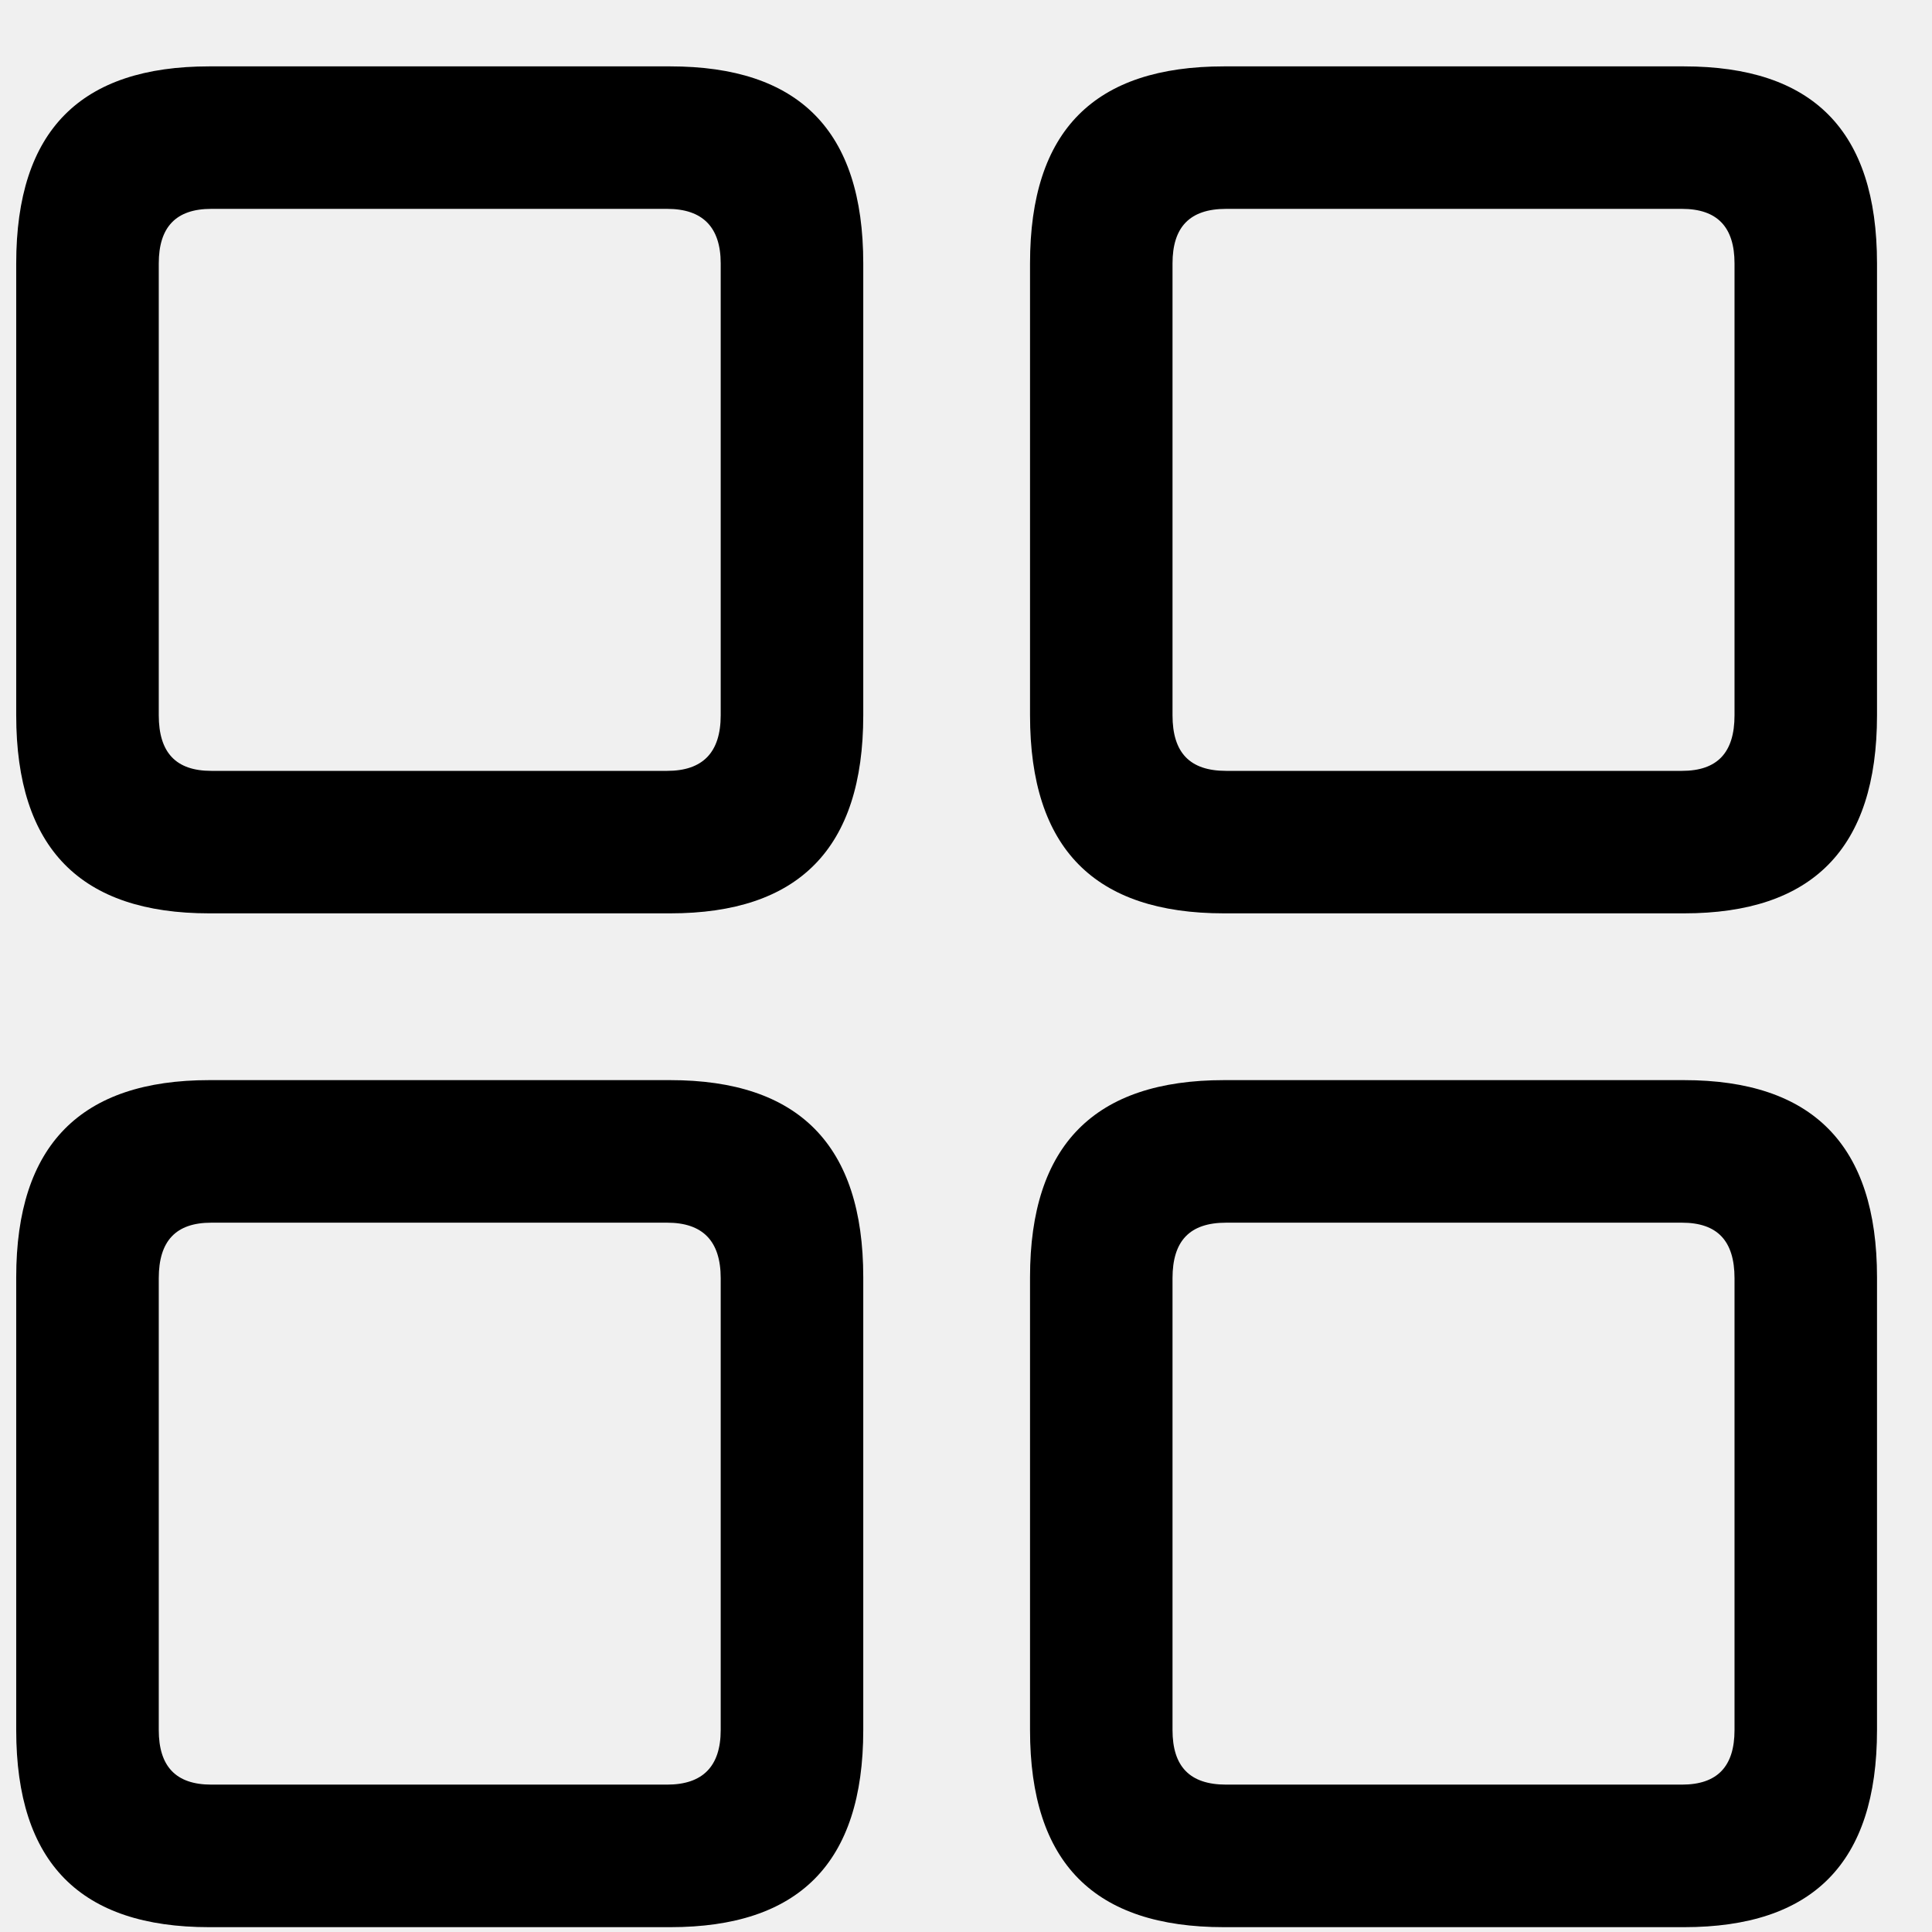
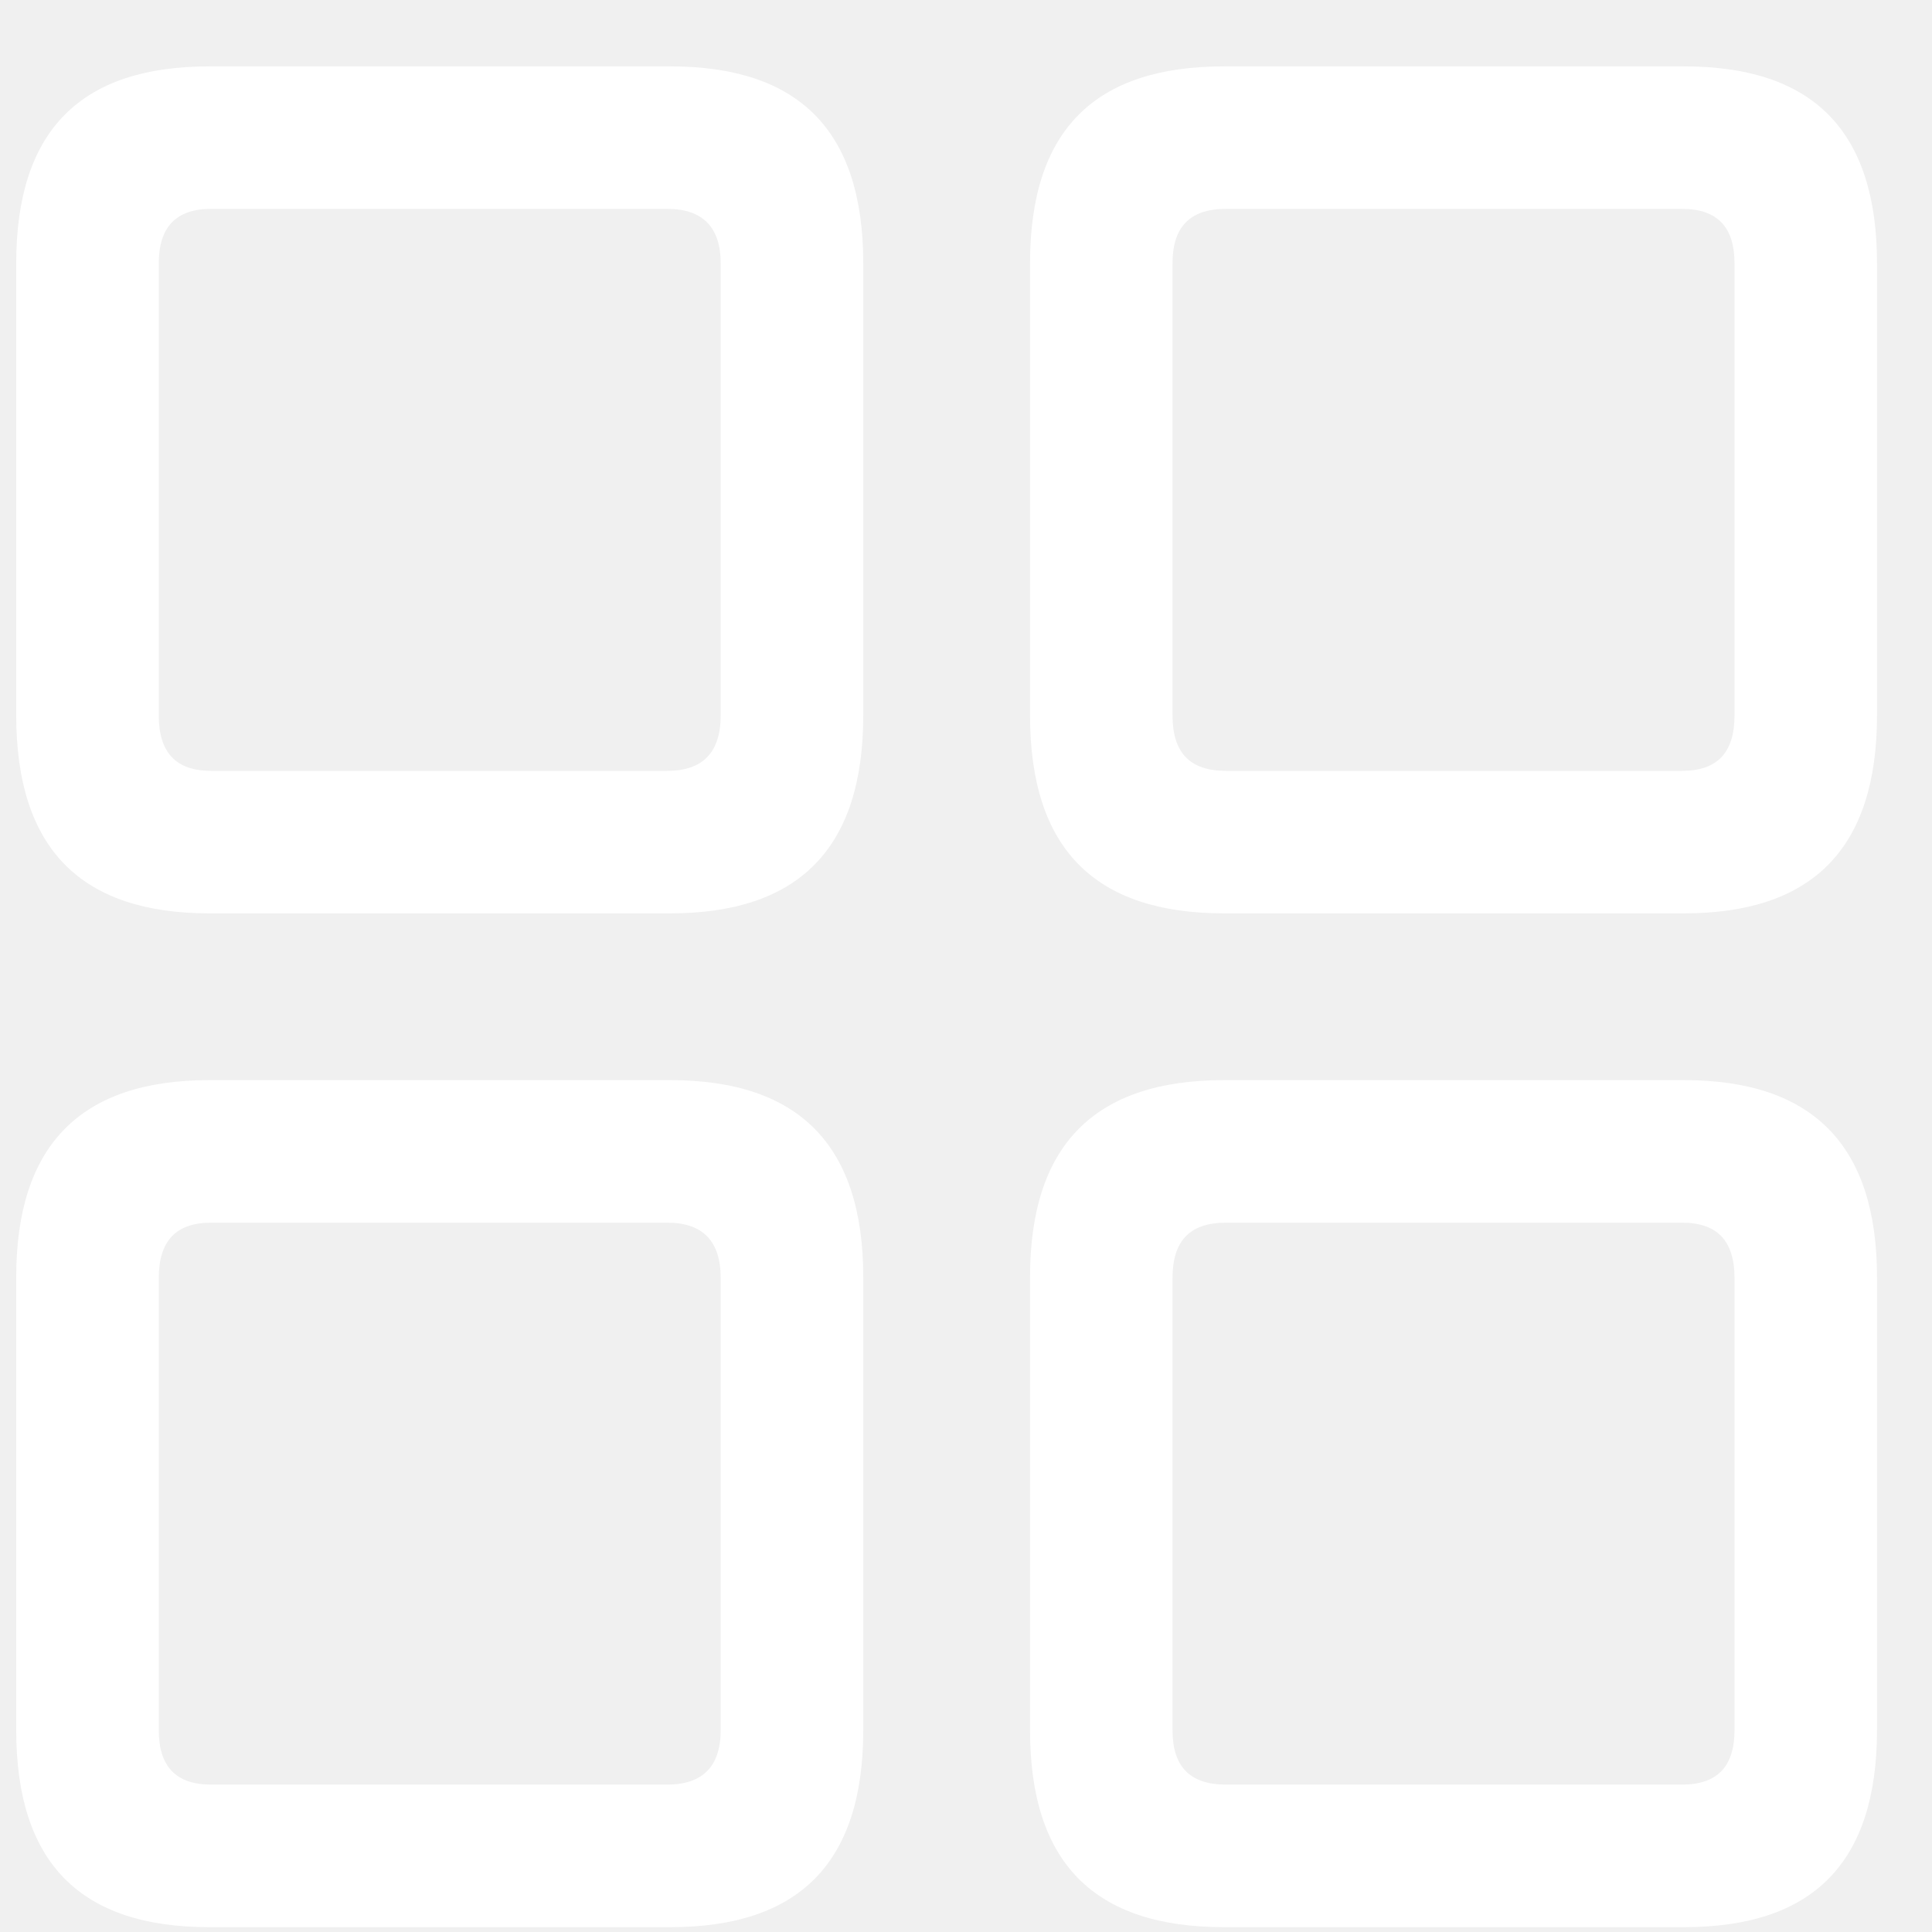
<svg xmlns="http://www.w3.org/2000/svg" width="28" height="28" viewBox="0 0 28 28" fill="none">
-   <path d="M3.033 13.237C1.173 13.237 0.235 12.3 0.235 10.366V3.818C0.235 1.885 1.173 0.962 3.033 0.962H9.713C11.573 0.962 12.511 1.885 12.511 3.818V10.366C12.511 12.3 11.573 13.237 9.713 13.237H3.033ZM17.74 13.237C15.865 13.237 14.928 12.3 14.928 10.366V3.818C14.928 1.885 15.865 0.962 17.74 0.962H24.405C26.266 0.962 27.203 1.885 27.203 3.818V10.366C27.203 12.3 26.266 13.237 24.405 13.237H17.74ZM3.062 11.172H9.669C10.182 11.172 10.445 10.908 10.445 10.366V3.818C10.445 3.291 10.182 3.027 9.669 3.027H3.062C2.55 3.027 2.301 3.291 2.301 3.818V10.366C2.301 10.908 2.55 11.172 3.062 11.172ZM17.77 11.172H24.376C24.889 11.172 25.138 10.908 25.138 10.366V3.818C25.138 3.291 24.889 3.027 24.376 3.027H17.77C17.242 3.027 16.993 3.291 16.993 3.818V10.366C16.993 10.908 17.242 11.172 17.77 11.172ZM3.033 27.93C1.173 27.93 0.235 27.007 0.235 25.073V18.511C0.235 16.592 1.173 15.654 3.033 15.654H9.713C11.573 15.654 12.511 16.592 12.511 18.511V25.073C12.511 27.007 11.573 27.93 9.713 27.93H3.033ZM17.74 27.93C15.865 27.93 14.928 27.007 14.928 25.073V18.511C14.928 16.592 15.865 15.654 17.74 15.654H24.405C26.266 15.654 27.203 16.592 27.203 18.511V25.073C27.203 27.007 26.266 27.93 24.405 27.93H17.74ZM3.062 25.864H9.669C10.182 25.864 10.445 25.601 10.445 25.073V18.525C10.445 17.983 10.182 17.72 9.669 17.72H3.062C2.55 17.72 2.301 17.983 2.301 18.525V25.073C2.301 25.601 2.55 25.864 3.062 25.864ZM17.77 25.864H24.376C24.889 25.864 25.138 25.601 25.138 25.073V18.525C25.138 17.983 24.889 17.72 24.376 17.72H17.77C17.242 17.72 16.993 17.983 16.993 18.525V25.073C16.993 25.601 17.242 25.864 17.77 25.864Z" fill="black" />
+   <path d="M3.033 13.237C1.173 13.237 0.235 12.3 0.235 10.366V3.818C0.235 1.885 1.173 0.962 3.033 0.962H9.713C11.573 0.962 12.511 1.885 12.511 3.818V10.366C12.511 12.3 11.573 13.237 9.713 13.237H3.033ZM17.74 13.237C15.865 13.237 14.928 12.3 14.928 10.366V3.818C14.928 1.885 15.865 0.962 17.74 0.962H24.405C26.266 0.962 27.203 1.885 27.203 3.818V10.366C27.203 12.3 26.266 13.237 24.405 13.237H17.74ZM3.062 11.172H9.669C10.182 11.172 10.445 10.908 10.445 10.366V3.818C10.445 3.291 10.182 3.027 9.669 3.027H3.062C2.55 3.027 2.301 3.291 2.301 3.818V10.366C2.301 10.908 2.55 11.172 3.062 11.172ZM17.77 11.172H24.376C24.889 11.172 25.138 10.908 25.138 10.366V3.818C25.138 3.291 24.889 3.027 24.376 3.027H17.77C17.242 3.027 16.993 3.291 16.993 3.818V10.366C16.993 10.908 17.242 11.172 17.77 11.172ZM3.033 27.93C1.173 27.93 0.235 27.007 0.235 25.073V18.511C0.235 16.592 1.173 15.654 3.033 15.654H9.713C11.573 15.654 12.511 16.592 12.511 18.511V25.073C12.511 27.007 11.573 27.93 9.713 27.93H3.033ZM17.74 27.93C15.865 27.93 14.928 27.007 14.928 25.073V18.511C14.928 16.592 15.865 15.654 17.74 15.654H24.405C26.266 15.654 27.203 16.592 27.203 18.511V25.073C27.203 27.007 26.266 27.93 24.405 27.93H17.74ZM3.062 25.864H9.669C10.182 25.864 10.445 25.601 10.445 25.073V18.525C10.445 17.983 10.182 17.72 9.669 17.72H3.062C2.55 17.72 2.301 17.983 2.301 18.525V25.073C2.301 25.601 2.55 25.864 3.062 25.864ZM17.77 25.864H24.376C24.889 25.864 25.138 25.601 25.138 25.073V18.525C25.138 17.983 24.889 17.72 24.376 17.72H17.77C17.242 17.72 16.993 17.983 16.993 18.525V25.073C16.993 25.601 17.242 25.864 17.77 25.864Z" fill="white" />
</svg>
